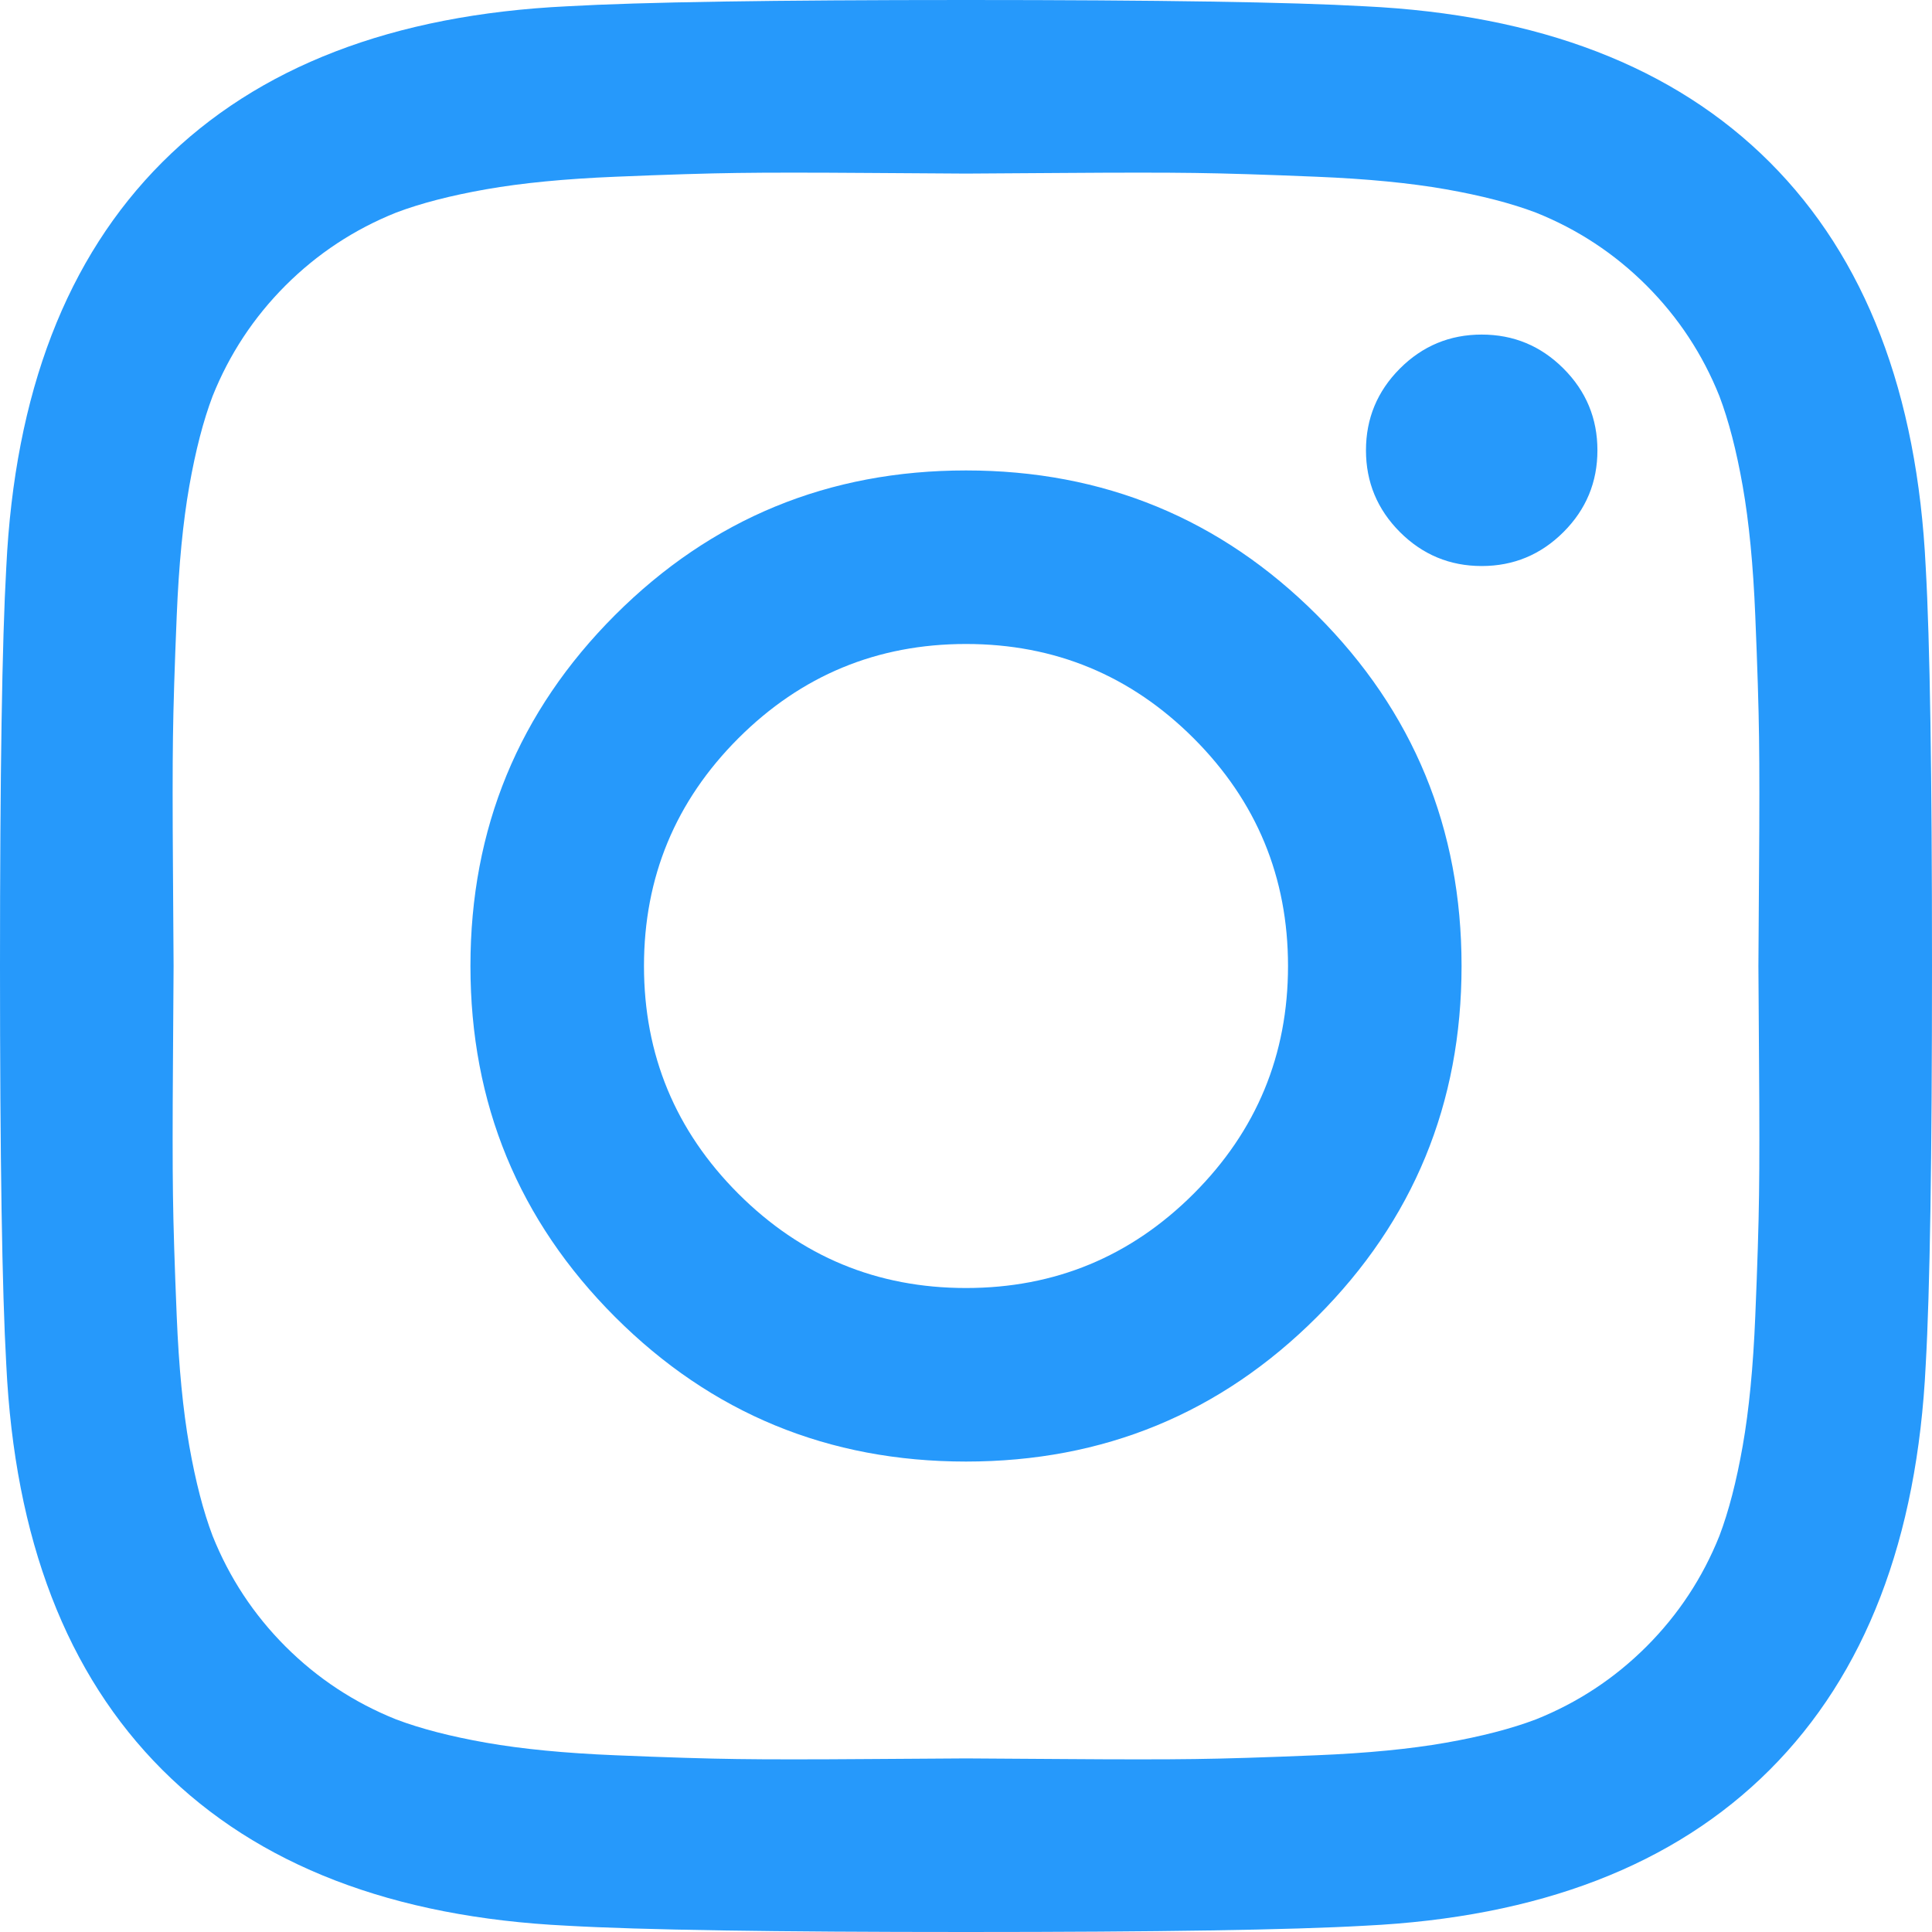
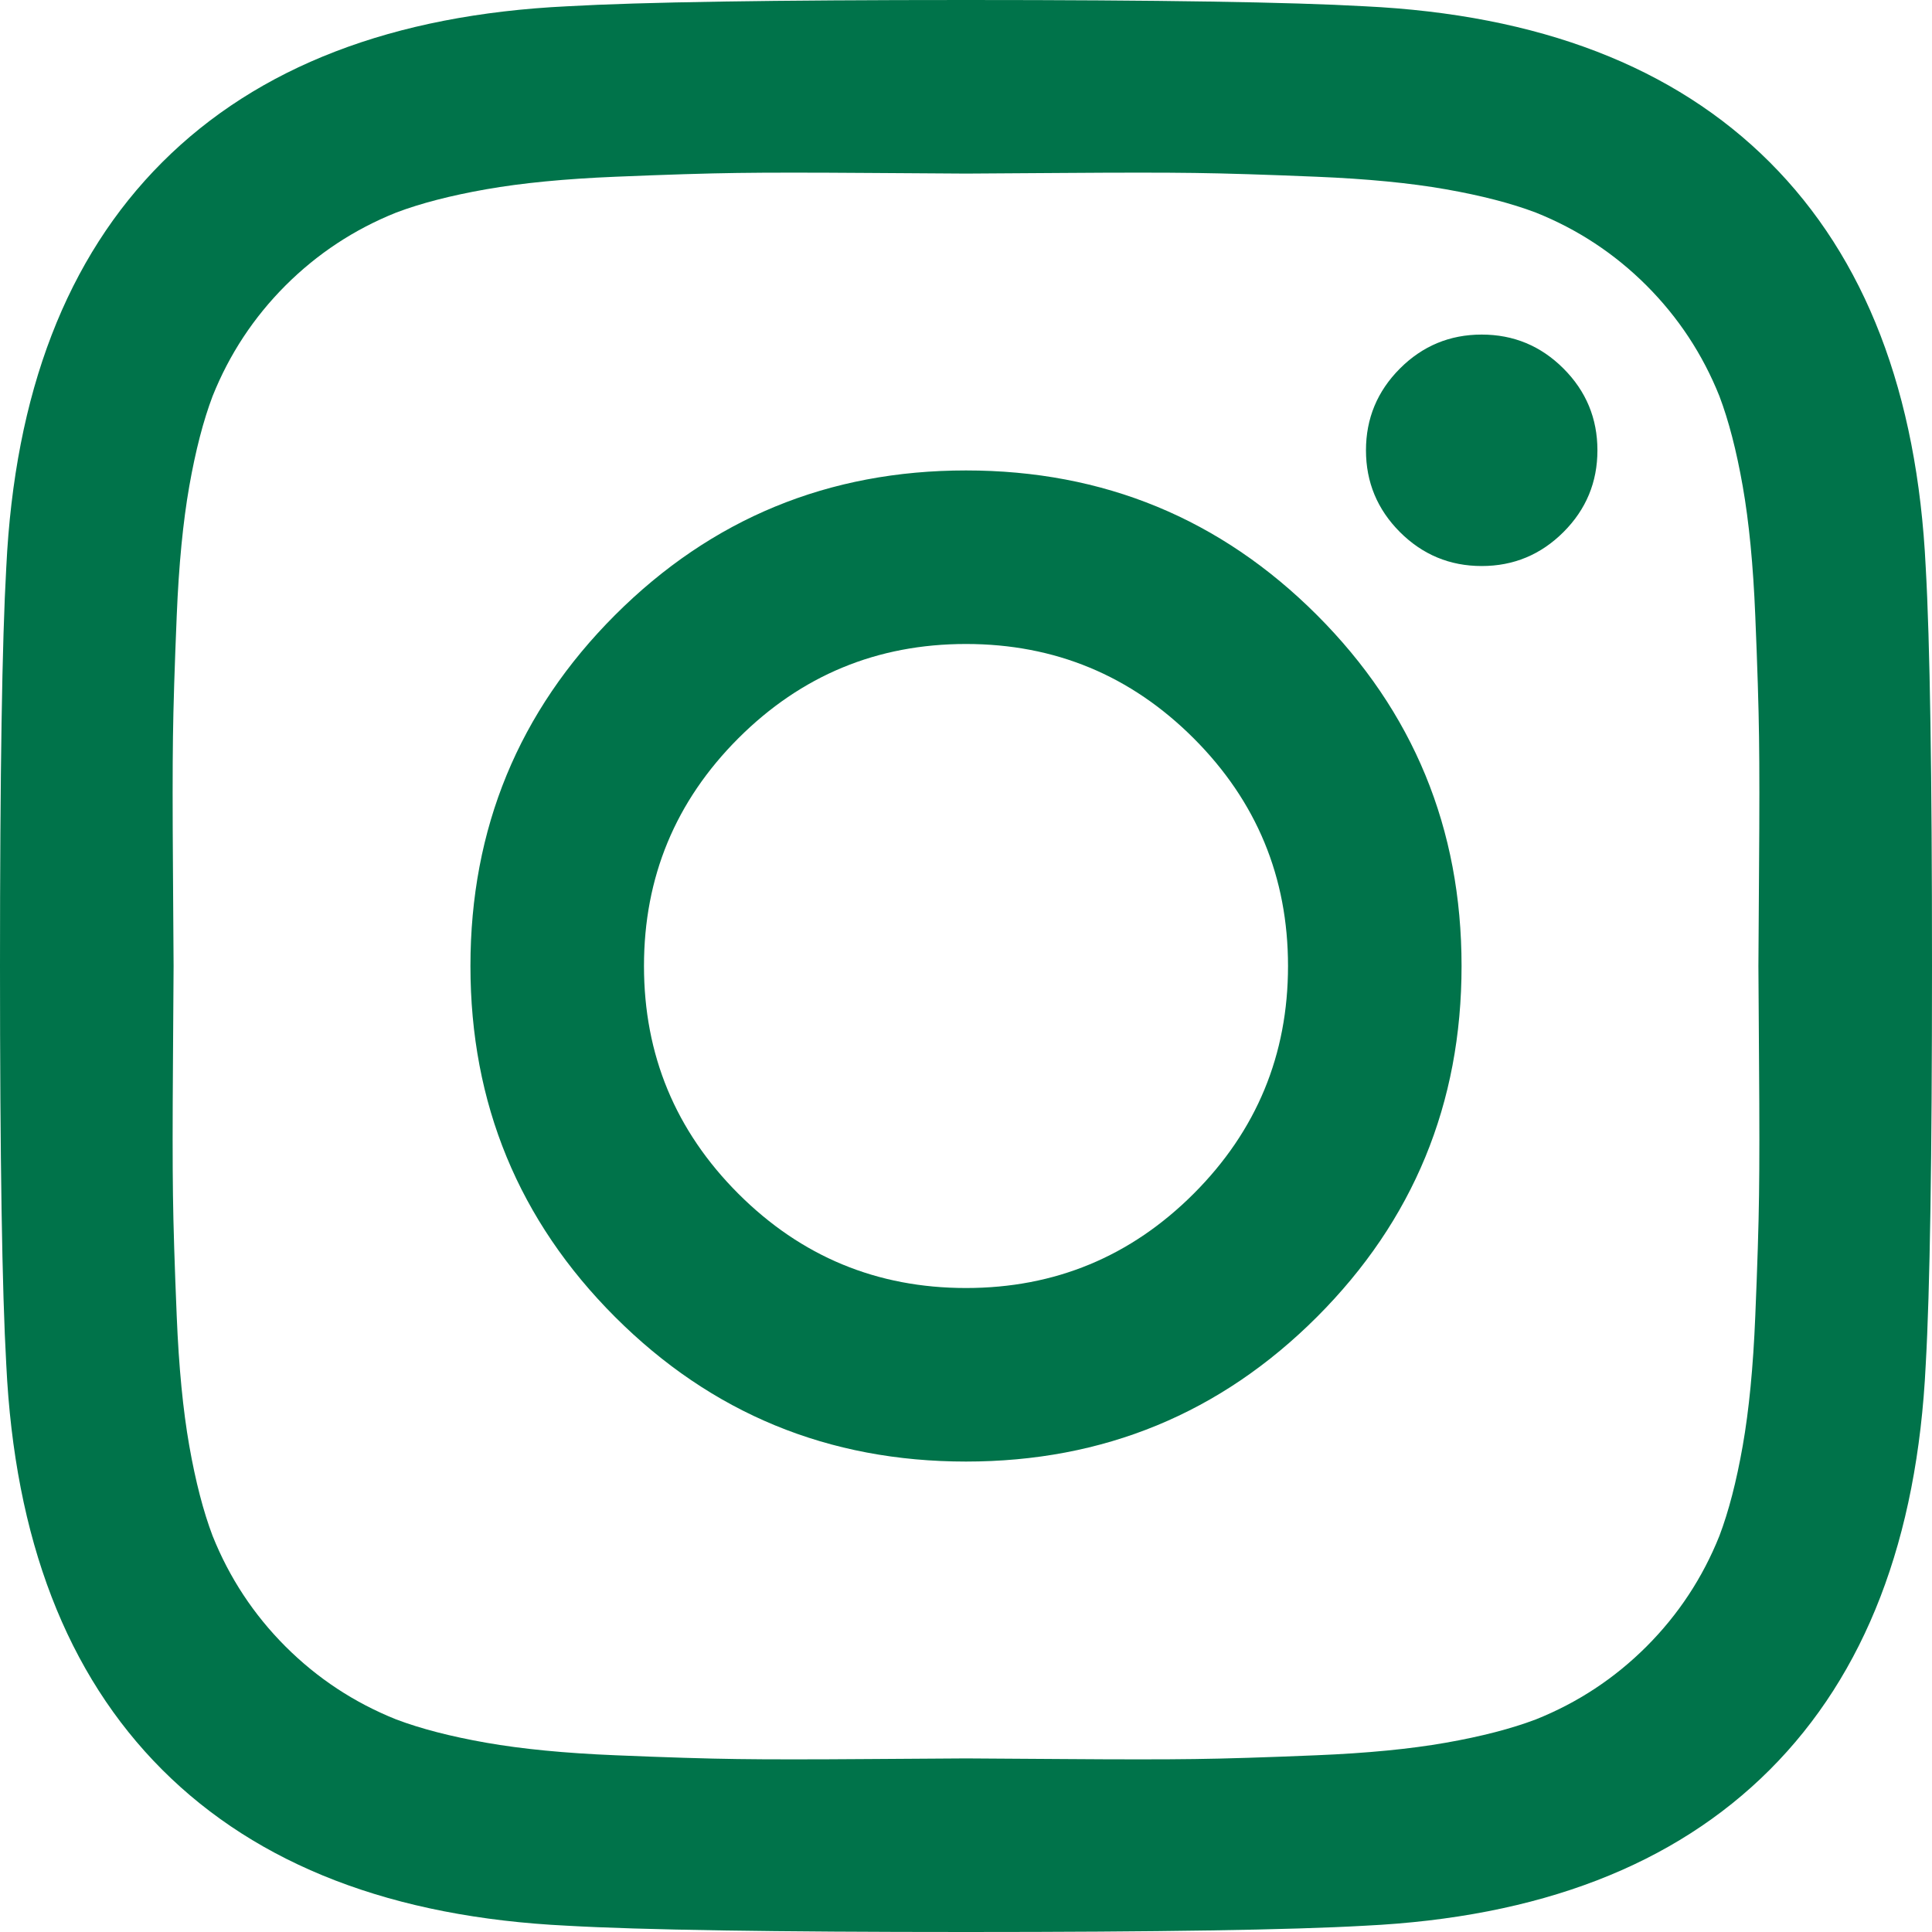
<svg xmlns="http://www.w3.org/2000/svg" version="1.1" width="40px" height="40px">
  <g transform="matrix(1 0 0 1 -304 -996 )">
-     <path d="M 24.714 24.714  C 26.016 23.411  26.667 21.84  26.667 20  C 26.667 18.16  26.016 16.589  24.714 15.286  C 23.411 13.984  21.84 13.333  20 13.333  C 18.16 13.333  16.589 13.984  15.286 15.286  C 13.984 16.589  13.333 18.16  13.333 20  C 13.333 21.84  13.984 23.411  15.286 24.714  C 16.589 26.016  18.16 26.667  20 26.667  C 21.84 26.667  23.411 26.016  24.714 24.714  Z M 27.266 12.734  C 29.262 14.731  30.26 17.153  30.26 20  C 30.26 22.847  29.262 25.269  27.266 27.266  C 25.269 29.262  22.847 30.26  20 30.26  C 17.153 30.26  14.731 29.262  12.734 27.266  C 10.738 25.269  9.74 22.847  9.74 20  C 9.74 17.153  10.738 14.731  12.734 12.734  C 14.731 10.738  17.153 9.74  20 9.74  C 22.847 9.74  25.269 10.738  27.266 12.734  Z M 32.37 7.63  C 32.839 8.099  33.073 8.663  33.073 9.323  C 33.073 9.983  32.839 10.547  32.37 11.016  C 31.901 11.484  31.337 11.719  30.677 11.719  C 30.017 11.719  29.453 11.484  28.984 11.016  C 28.516 10.547  28.281 9.983  28.281 9.323  C 28.281 8.663  28.516 8.099  28.984 7.63  C 29.453 7.161  30.017 6.927  30.677 6.927  C 31.337 6.927  31.901 7.161  32.37 7.63  Z M 21.992 3.581  C 20.786 3.589  20.122 3.594  20 3.594  C 19.878 3.594  19.214 3.589  18.008 3.581  C 16.801 3.572  15.885 3.572  15.26 3.581  C 14.635 3.589  13.798 3.615  12.747 3.659  C 11.697 3.702  10.803 3.789  10.065 3.919  C 9.327 4.049  8.707 4.21  8.203 4.401  C 7.335 4.748  6.571 5.252  5.911 5.911  C 5.252 6.571  4.748 7.335  4.401 8.203  C 4.21 8.707  4.049 9.327  3.919 10.065  C 3.789 10.803  3.702 11.697  3.659 12.747  C 3.615 13.798  3.589 14.635  3.581 15.26  C 3.572 15.885  3.572 16.801  3.581 18.008  C 3.589 19.214  3.594 19.878  3.594 20  C 3.594 20.122  3.589 20.786  3.581 21.992  C 3.572 23.199  3.572 24.115  3.581 24.74  C 3.589 25.365  3.615 26.202  3.659 27.253  C 3.702 28.303  3.789 29.197  3.919 29.935  C 4.049 30.673  4.21 31.293  4.401 31.797  C 4.748 32.665  5.252 33.429  5.911 34.089  C 6.571 34.748  7.335 35.252  8.203 35.599  C 8.707 35.79  9.327 35.951  10.065 36.081  C 10.803 36.211  11.697 36.298  12.747 36.341  C 13.798 36.385  14.635 36.411  15.26 36.419  C 15.885 36.428  16.801 36.428  18.008 36.419  C 19.214 36.411  19.878 36.406  20 36.406  C 20.122 36.406  20.786 36.411  21.992 36.419  C 23.199 36.428  24.115 36.428  24.74 36.419  C 25.365 36.411  26.202 36.385  27.253 36.341  C 28.303 36.298  29.197 36.211  29.935 36.081  C 30.673 35.951  31.293 35.79  31.797 35.599  C 32.665 35.252  33.429 34.748  34.089 34.089  C 34.748 33.429  35.252 32.665  35.599 31.797  C 35.79 31.293  35.951 30.673  36.081 29.935  C 36.211 29.197  36.298 28.303  36.341 27.253  C 36.385 26.202  36.411 25.365  36.419 24.74  C 36.428 24.115  36.428 23.199  36.419 21.992  C 36.411 20.786  36.406 20.122  36.406 20  C 36.406 19.878  36.411 19.214  36.419 18.008  C 36.428 16.801  36.428 15.885  36.419 15.26  C 36.411 14.635  36.385 13.798  36.341 12.747  C 36.298 11.697  36.211 10.803  36.081 10.065  C 35.951 9.327  35.79 8.707  35.599 8.203  C 35.252 7.335  34.748 6.571  34.089 5.911  C 33.429 5.252  32.665 4.748  31.797 4.401  C 31.293 4.21  30.673 4.049  29.935 3.919  C 29.197 3.789  28.303 3.702  27.253 3.659  C 26.202 3.615  25.365 3.589  24.74 3.581  C 24.115 3.572  23.199 3.572  21.992 3.581  Z M 39.87 11.745  C 39.957 13.273  40 16.024  40 20  C 40 23.976  39.957 26.727  39.87 28.255  C 39.696 31.866  38.62 34.661  36.641 36.641  C 34.661 38.62  31.866 39.696  28.255 39.87  C 26.727 39.957  23.976 40  20 40  C 16.024 40  13.273 39.957  11.745 39.87  C 8.134 39.696  5.339 38.62  3.359 36.641  C 1.38 34.661  0.304 31.866  0.13 28.255  C 0.043 26.727  0 23.976  0 20  C 0 16.024  0.043 13.273  0.13 11.745  C 0.304 8.134  1.38 5.339  3.359 3.359  C 5.339 1.38  8.134 0.304  11.745 0.13  C 13.273 0.043  16.024 0  20 0  C 23.976 0  26.727 0.043  28.255 0.13  C 31.866 0.304  34.661 1.38  36.641 3.359  C 38.62 5.339  39.696 8.134  39.87 11.745  Z " fill-rule="nonzero" fill="#2699fb" stroke="none" transform="matrix(1 0 0 1 304 996 )" />
+     <path d="M 24.714 24.714  C 26.016 23.411  26.667 21.84  26.667 20  C 26.667 18.16  26.016 16.589  24.714 15.286  C 23.411 13.984  21.84 13.333  20 13.333  C 18.16 13.333  16.589 13.984  15.286 15.286  C 13.984 16.589  13.333 18.16  13.333 20  C 13.333 21.84  13.984 23.411  15.286 24.714  C 16.589 26.016  18.16 26.667  20 26.667  C 21.84 26.667  23.411 26.016  24.714 24.714  Z M 27.266 12.734  C 29.262 14.731  30.26 17.153  30.26 20  C 30.26 22.847  29.262 25.269  27.266 27.266  C 25.269 29.262  22.847 30.26  20 30.26  C 17.153 30.26  14.731 29.262  12.734 27.266  C 10.738 25.269  9.74 22.847  9.74 20  C 9.74 17.153  10.738 14.731  12.734 12.734  C 14.731 10.738  17.153 9.74  20 9.74  C 22.847 9.74  25.269 10.738  27.266 12.734  Z M 32.37 7.63  C 32.839 8.099  33.073 8.663  33.073 9.323  C 33.073 9.983  32.839 10.547  32.37 11.016  C 31.901 11.484  31.337 11.719  30.677 11.719  C 30.017 11.719  29.453 11.484  28.984 11.016  C 28.516 10.547  28.281 9.983  28.281 9.323  C 28.281 8.663  28.516 8.099  28.984 7.63  C 29.453 7.161  30.017 6.927  30.677 6.927  C 31.337 6.927  31.901 7.161  32.37 7.63  Z M 21.992 3.581  C 20.786 3.589  20.122 3.594  20 3.594  C 19.878 3.594  19.214 3.589  18.008 3.581  C 16.801 3.572  15.885 3.572  15.26 3.581  C 14.635 3.589  13.798 3.615  12.747 3.659  C 11.697 3.702  10.803 3.789  10.065 3.919  C 9.327 4.049  8.707 4.21  8.203 4.401  C 7.335 4.748  6.571 5.252  5.911 5.911  C 5.252 6.571  4.748 7.335  4.401 8.203  C 4.21 8.707  4.049 9.327  3.919 10.065  C 3.789 10.803  3.702 11.697  3.659 12.747  C 3.615 13.798  3.589 14.635  3.581 15.26  C 3.572 15.885  3.572 16.801  3.581 18.008  C 3.589 19.214  3.594 19.878  3.594 20  C 3.594 20.122  3.589 20.786  3.581 21.992  C 3.572 23.199  3.572 24.115  3.581 24.74  C 3.589 25.365  3.615 26.202  3.659 27.253  C 3.702 28.303  3.789 29.197  3.919 29.935  C 4.049 30.673  4.21 31.293  4.401 31.797  C 4.748 32.665  5.252 33.429  5.911 34.089  C 6.571 34.748  7.335 35.252  8.203 35.599  C 8.707 35.79  9.327 35.951  10.065 36.081  C 10.803 36.211  11.697 36.298  12.747 36.341  C 13.798 36.385  14.635 36.411  15.26 36.419  C 15.885 36.428  16.801 36.428  18.008 36.419  C 19.214 36.411  19.878 36.406  20 36.406  C 20.122 36.406  20.786 36.411  21.992 36.419  C 23.199 36.428  24.115 36.428  24.74 36.419  C 25.365 36.411  26.202 36.385  27.253 36.341  C 28.303 36.298  29.197 36.211  29.935 36.081  C 30.673 35.951  31.293 35.79  31.797 35.599  C 32.665 35.252  33.429 34.748  34.089 34.089  C 34.748 33.429  35.252 32.665  35.599 31.797  C 35.79 31.293  35.951 30.673  36.081 29.935  C 36.211 29.197  36.298 28.303  36.341 27.253  C 36.385 26.202  36.411 25.365  36.419 24.74  C 36.428 24.115  36.428 23.199  36.419 21.992  C 36.411 20.786  36.406 20.122  36.406 20  C 36.406 19.878  36.411 19.214  36.419 18.008  C 36.428 16.801  36.428 15.885  36.419 15.26  C 36.411 14.635  36.385 13.798  36.341 12.747  C 36.298 11.697  36.211 10.803  36.081 10.065  C 35.951 9.327  35.79 8.707  35.599 8.203  C 35.252 7.335  34.748 6.571  34.089 5.911  C 33.429 5.252  32.665 4.748  31.797 4.401  C 31.293 4.21  30.673 4.049  29.935 3.919  C 29.197 3.789  28.303 3.702  27.253 3.659  C 26.202 3.615  25.365 3.589  24.74 3.581  C 24.115 3.572  23.199 3.572  21.992 3.581  Z M 39.87 11.745  C 39.957 13.273  40 16.024  40 20  C 40 23.976  39.957 26.727  39.87 28.255  C 39.696 31.866  38.62 34.661  36.641 36.641  C 34.661 38.62  31.866 39.696  28.255 39.87  C 26.727 39.957  23.976 40  20 40  C 16.024 40  13.273 39.957  11.745 39.87  C 8.134 39.696  5.339 38.62  3.359 36.641  C 1.38 34.661  0.304 31.866  0.13 28.255  C 0.043 26.727  0 23.976  0 20  C 0 16.024  0.043 13.273  0.13 11.745  C 0.304 8.134  1.38 5.339  3.359 3.359  C 5.339 1.38  8.134 0.304  11.745 0.13  C 13.273 0.043  16.024 0  20 0  C 23.976 0  26.727 0.043  28.255 0.13  C 31.866 0.304  34.661 1.38  36.641 3.359  C 38.62 5.339  39.696 8.134  39.87 11.745  Z " fill-rule="nonzero" fill="#00734a" stroke="none" transform="matrix(1 0 0 1 304 996 )" />
  </g>
</svg>
